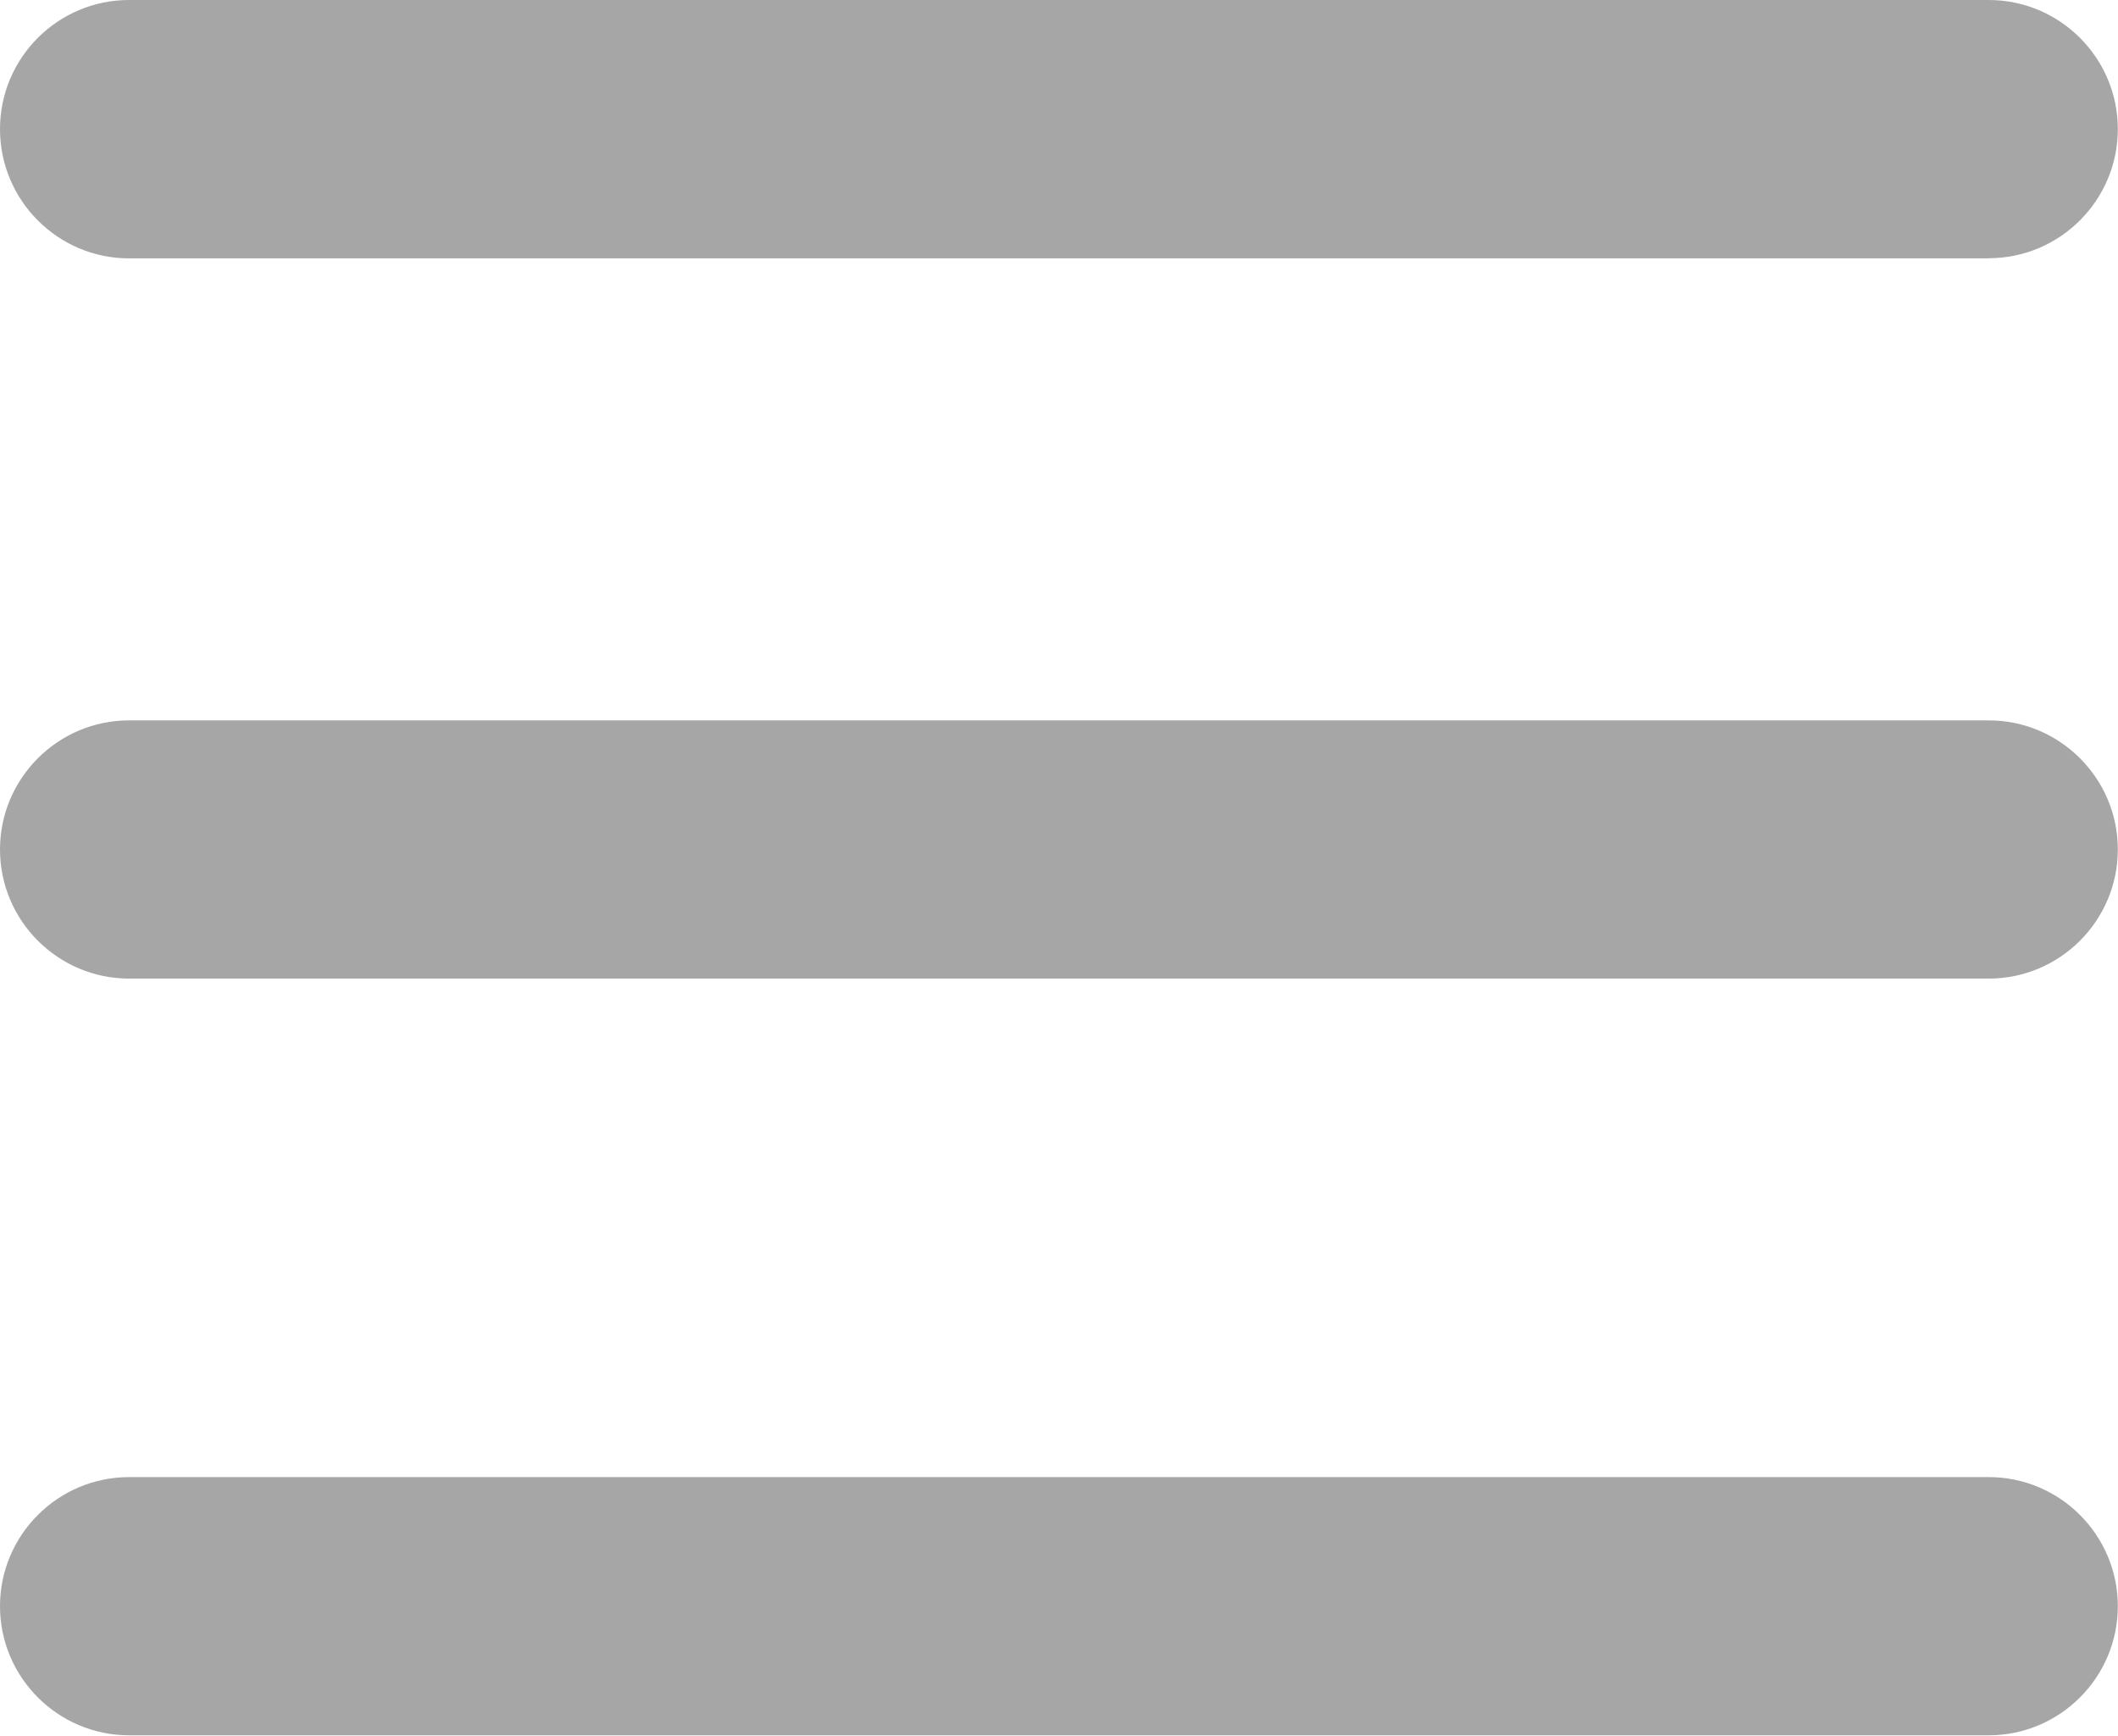
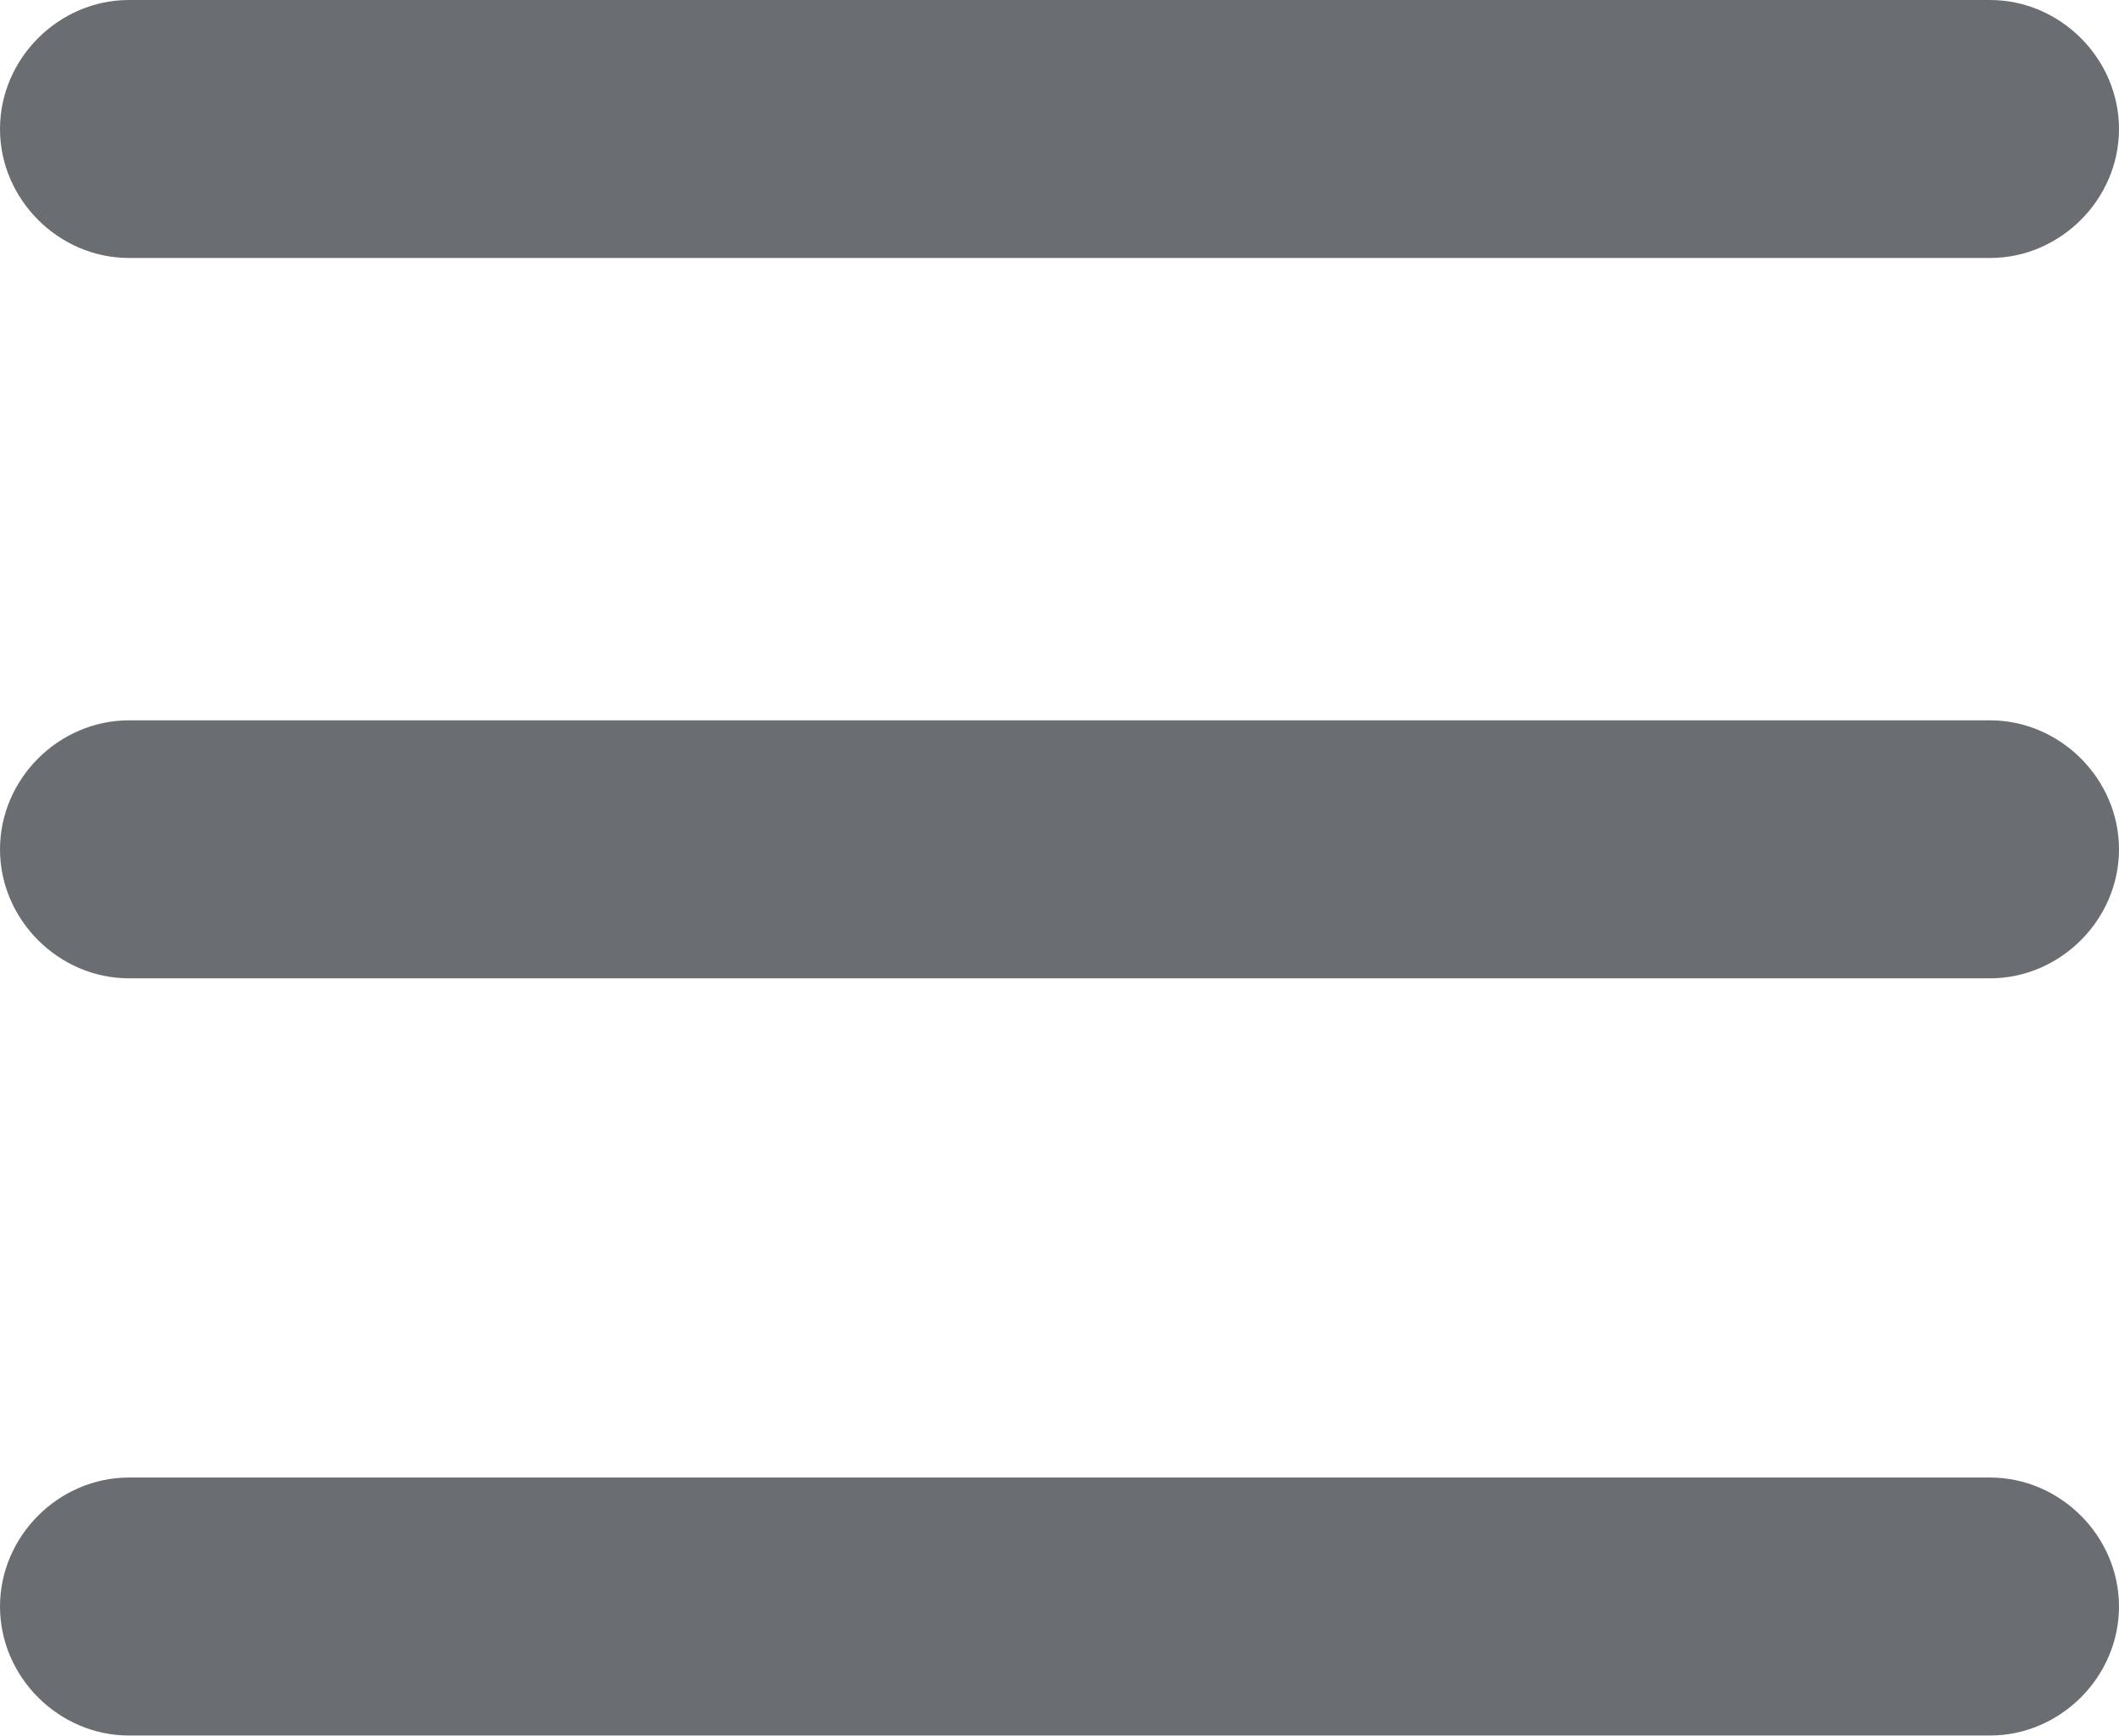
- <svg xmlns="http://www.w3.org/2000/svg" id="Calque_2" data-name="Calque 2" viewBox="0 0 126.49 103.63">
-   <defs>
-     <style>
-       .cls-1 {
-         fill: #a6a6a6;
-         stroke-width: 0px;
-       }
-     </style>
-   </defs>
-   <g id="Calque_1-2" data-name="Calque 1">
-     <g>
-       <rect class="cls-1" x="3.5" y="3.5" width="119.49" height="8.43" rx="4.21" ry="4.21" />
-       <path class="cls-1" d="m118.78,15.43H7.71C3.46,15.43,0,11.97,0,7.71S3.46,0,7.71,0h111.06c4.25,0,7.71,3.46,7.71,7.71s-3.46,7.71-7.71,7.71ZM7.71,7c-.39,0-.71.32-.71.71s.32.71.71.71h111.06c.39,0,.71-.32.71-.71s-.32-.71-.71-.71H7.71Z" />
-     </g>
-     <g>
-       <rect class="cls-1" x="3.5" y="46.51" width="119.49" height="8.43" rx="4.21" ry="4.21" />
-       <path class="cls-1" d="m118.78,58.44H7.71c-4.25,0-7.71-3.46-7.71-7.71s3.46-7.71,7.71-7.71h111.06c4.25,0,7.71,3.46,7.71,7.71s-3.46,7.71-7.71,7.71ZM7.71,50.01c-.39,0-.71.32-.71.71s.32.71.71.71h111.06c.39,0,.71-.32.71-.71s-.32-.71-.71-.71H7.71Z" />
-     </g>
-     <g>
-       <rect class="cls-1" x="3.5" y="91.71" width="119.49" height="8.43" rx="4.21" ry="4.21" />
-       <path class="cls-1" d="m118.78,103.63H7.71c-4.25,0-7.71-3.46-7.71-7.71s3.46-7.71,7.71-7.71h111.06c4.25,0,7.71,3.46,7.71,7.71s-3.46,7.71-7.71,7.71ZM7.71,95.21c-.39,0-.71.32-.71.71s.32.71.71.71h111.06c.39,0,.71-.32.71-.71s-.32-.71-.71-.71H7.71Z" />
-     </g>
+ <svg xmlns="http://www.w3.org/2000/svg" version="1.1" id="Calque_2_00000155842992253545166040000006704607095823831740_" x="0px" y="0px" viewBox="0 0 126.5 103.6" style="enable-background:new 0 0 126.5 103.6;" xml:space="preserve">
+   <style type="text/css">
+ 	.st0{fill:#6A6D71;}
+ </style>
+   <g>
+     <path class="st0" d="M7.7,15.4h111.1l0,0c4.2,0,7.7-3.5,7.7-7.7S123,0,118.8,0H7.7C3.5,0,0,3.5,0,7.7S3.5,15.4,7.7,15.4z" />
+     <path class="st0" d="M118.8,43H7.7C3.5,43,0,46.5,0,50.7s3.5,7.7,7.7,7.7h111.1c4.2,0,7.7-3.5,7.7-7.7S123,43,118.8,43z" />
+     <path class="st0" d="M118.8,88.2H7.7c-4.2,0-7.7,3.5-7.7,7.7s3.5,7.7,7.7,7.7h111.1c4.2,0,7.7-3.5,7.7-7.7S123,88.2,118.8,88.2z" />
  </g>
</svg>
